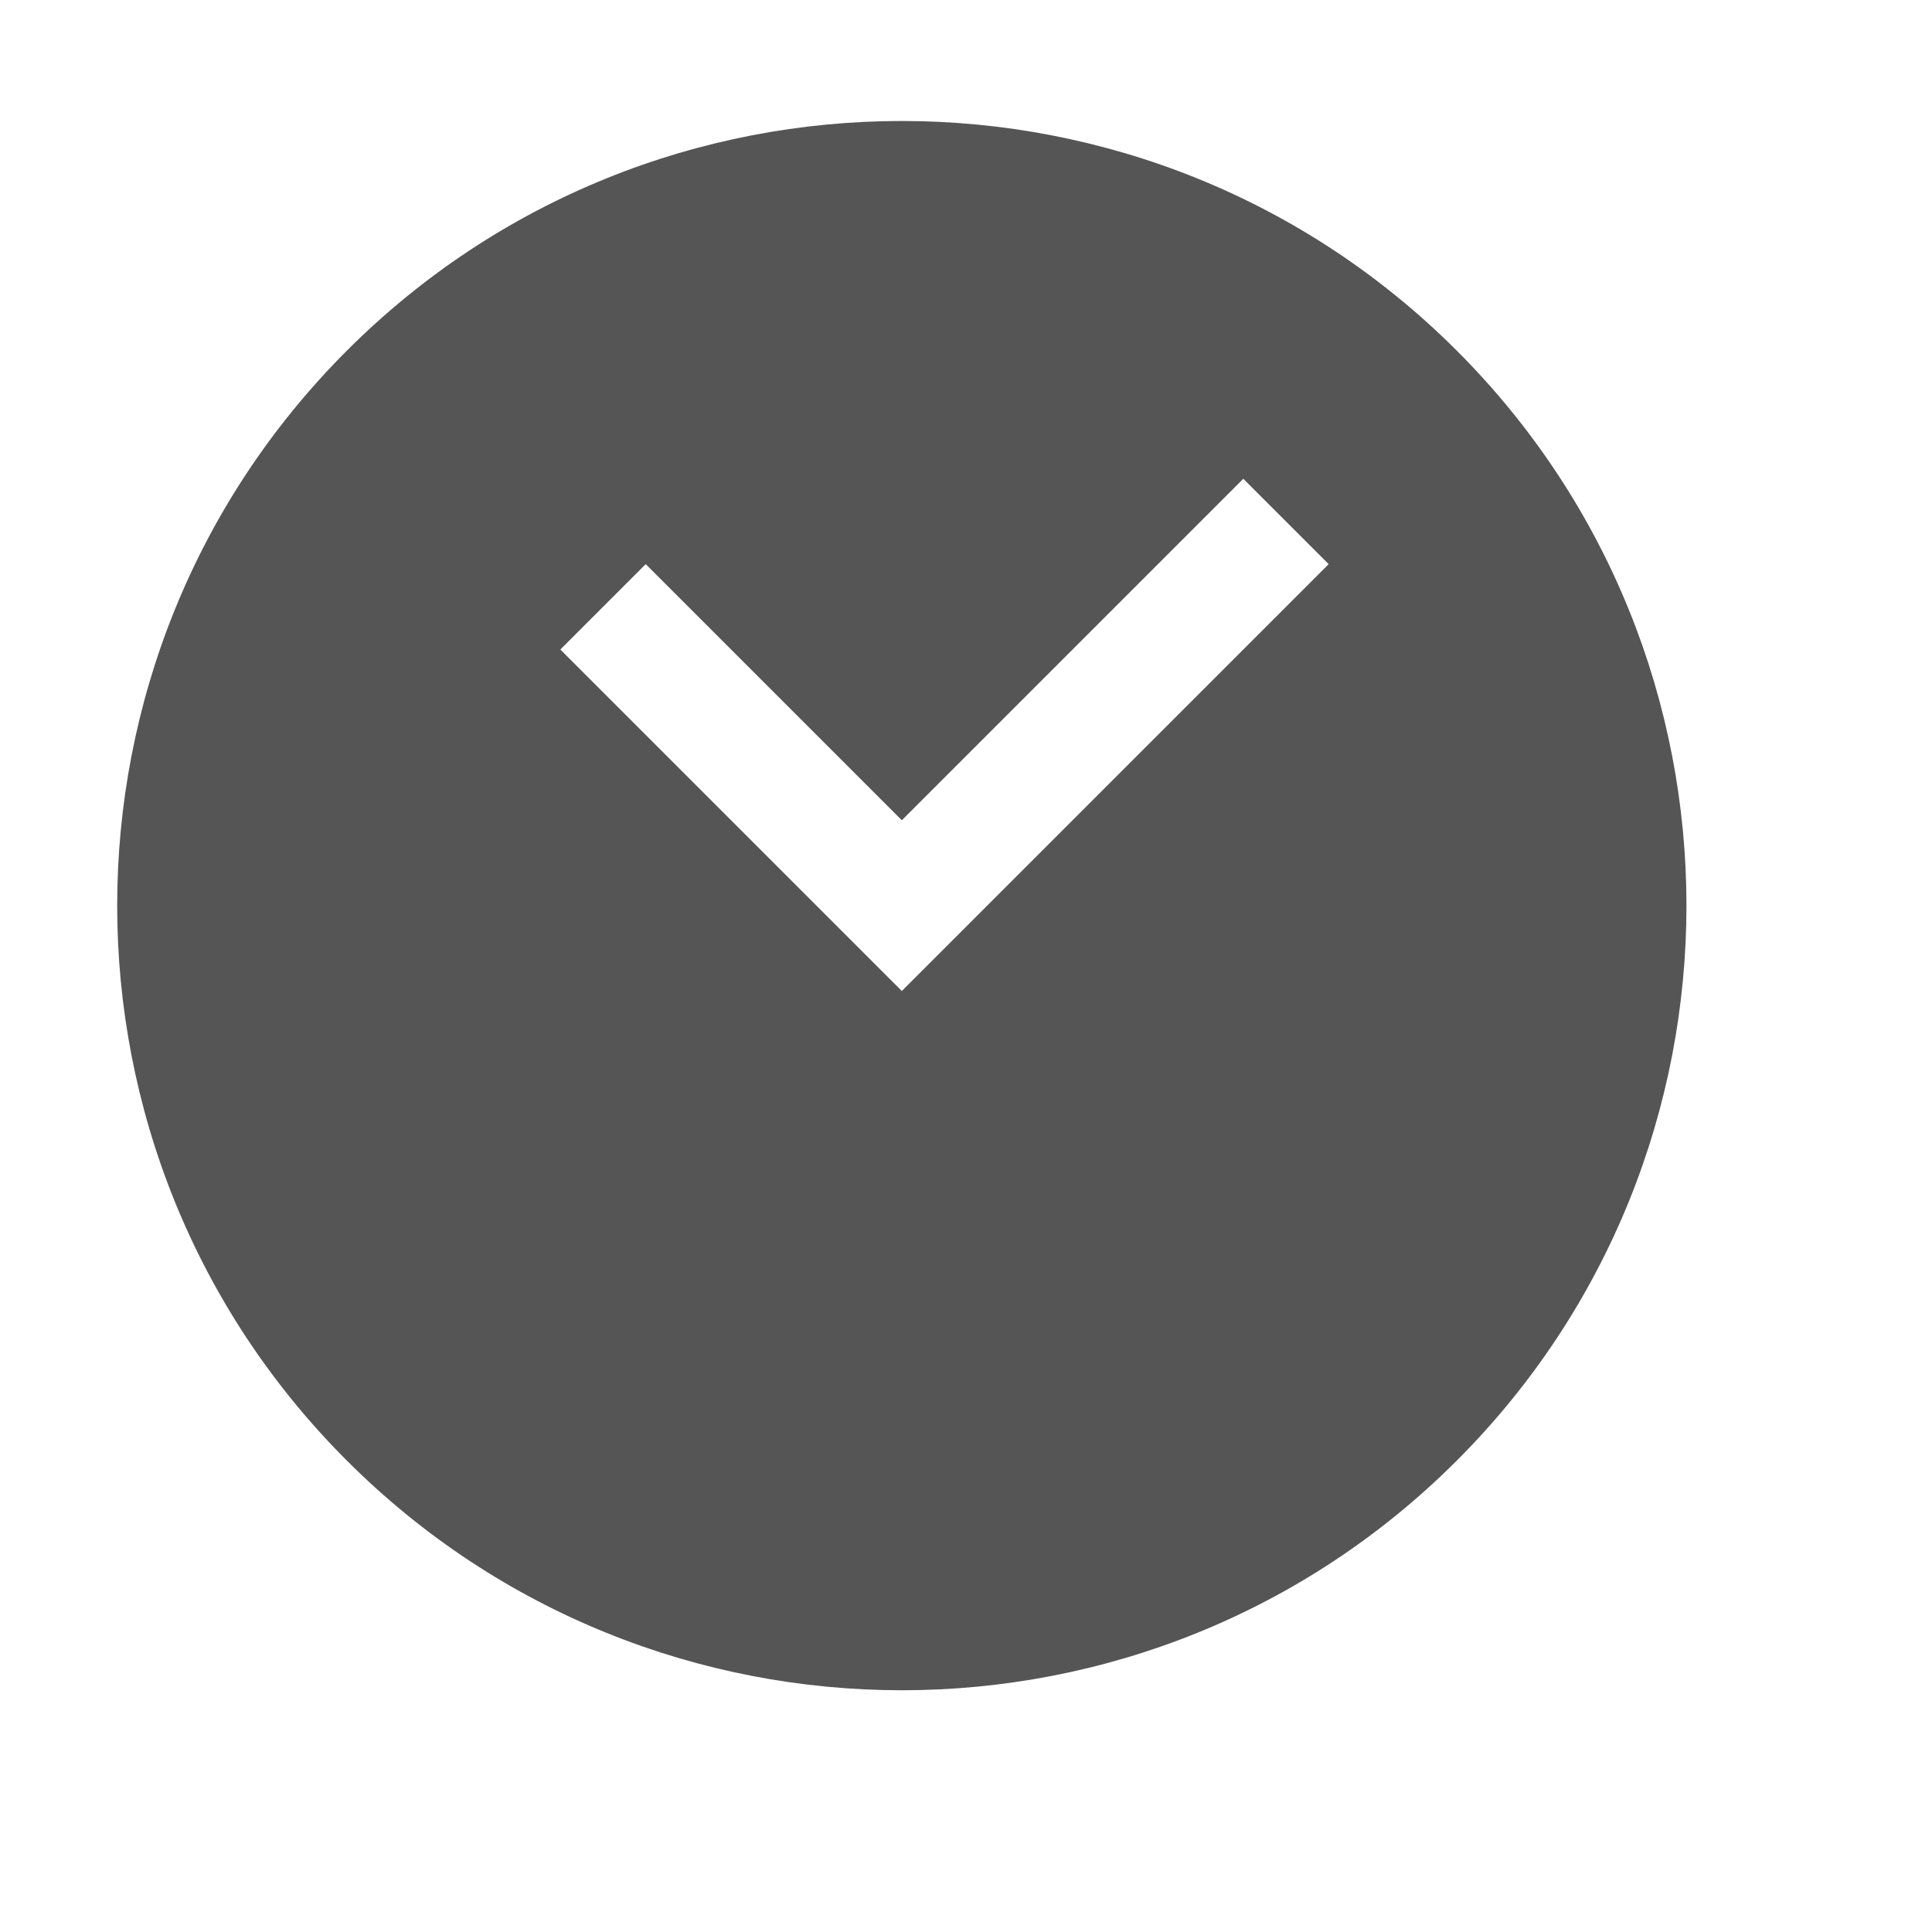
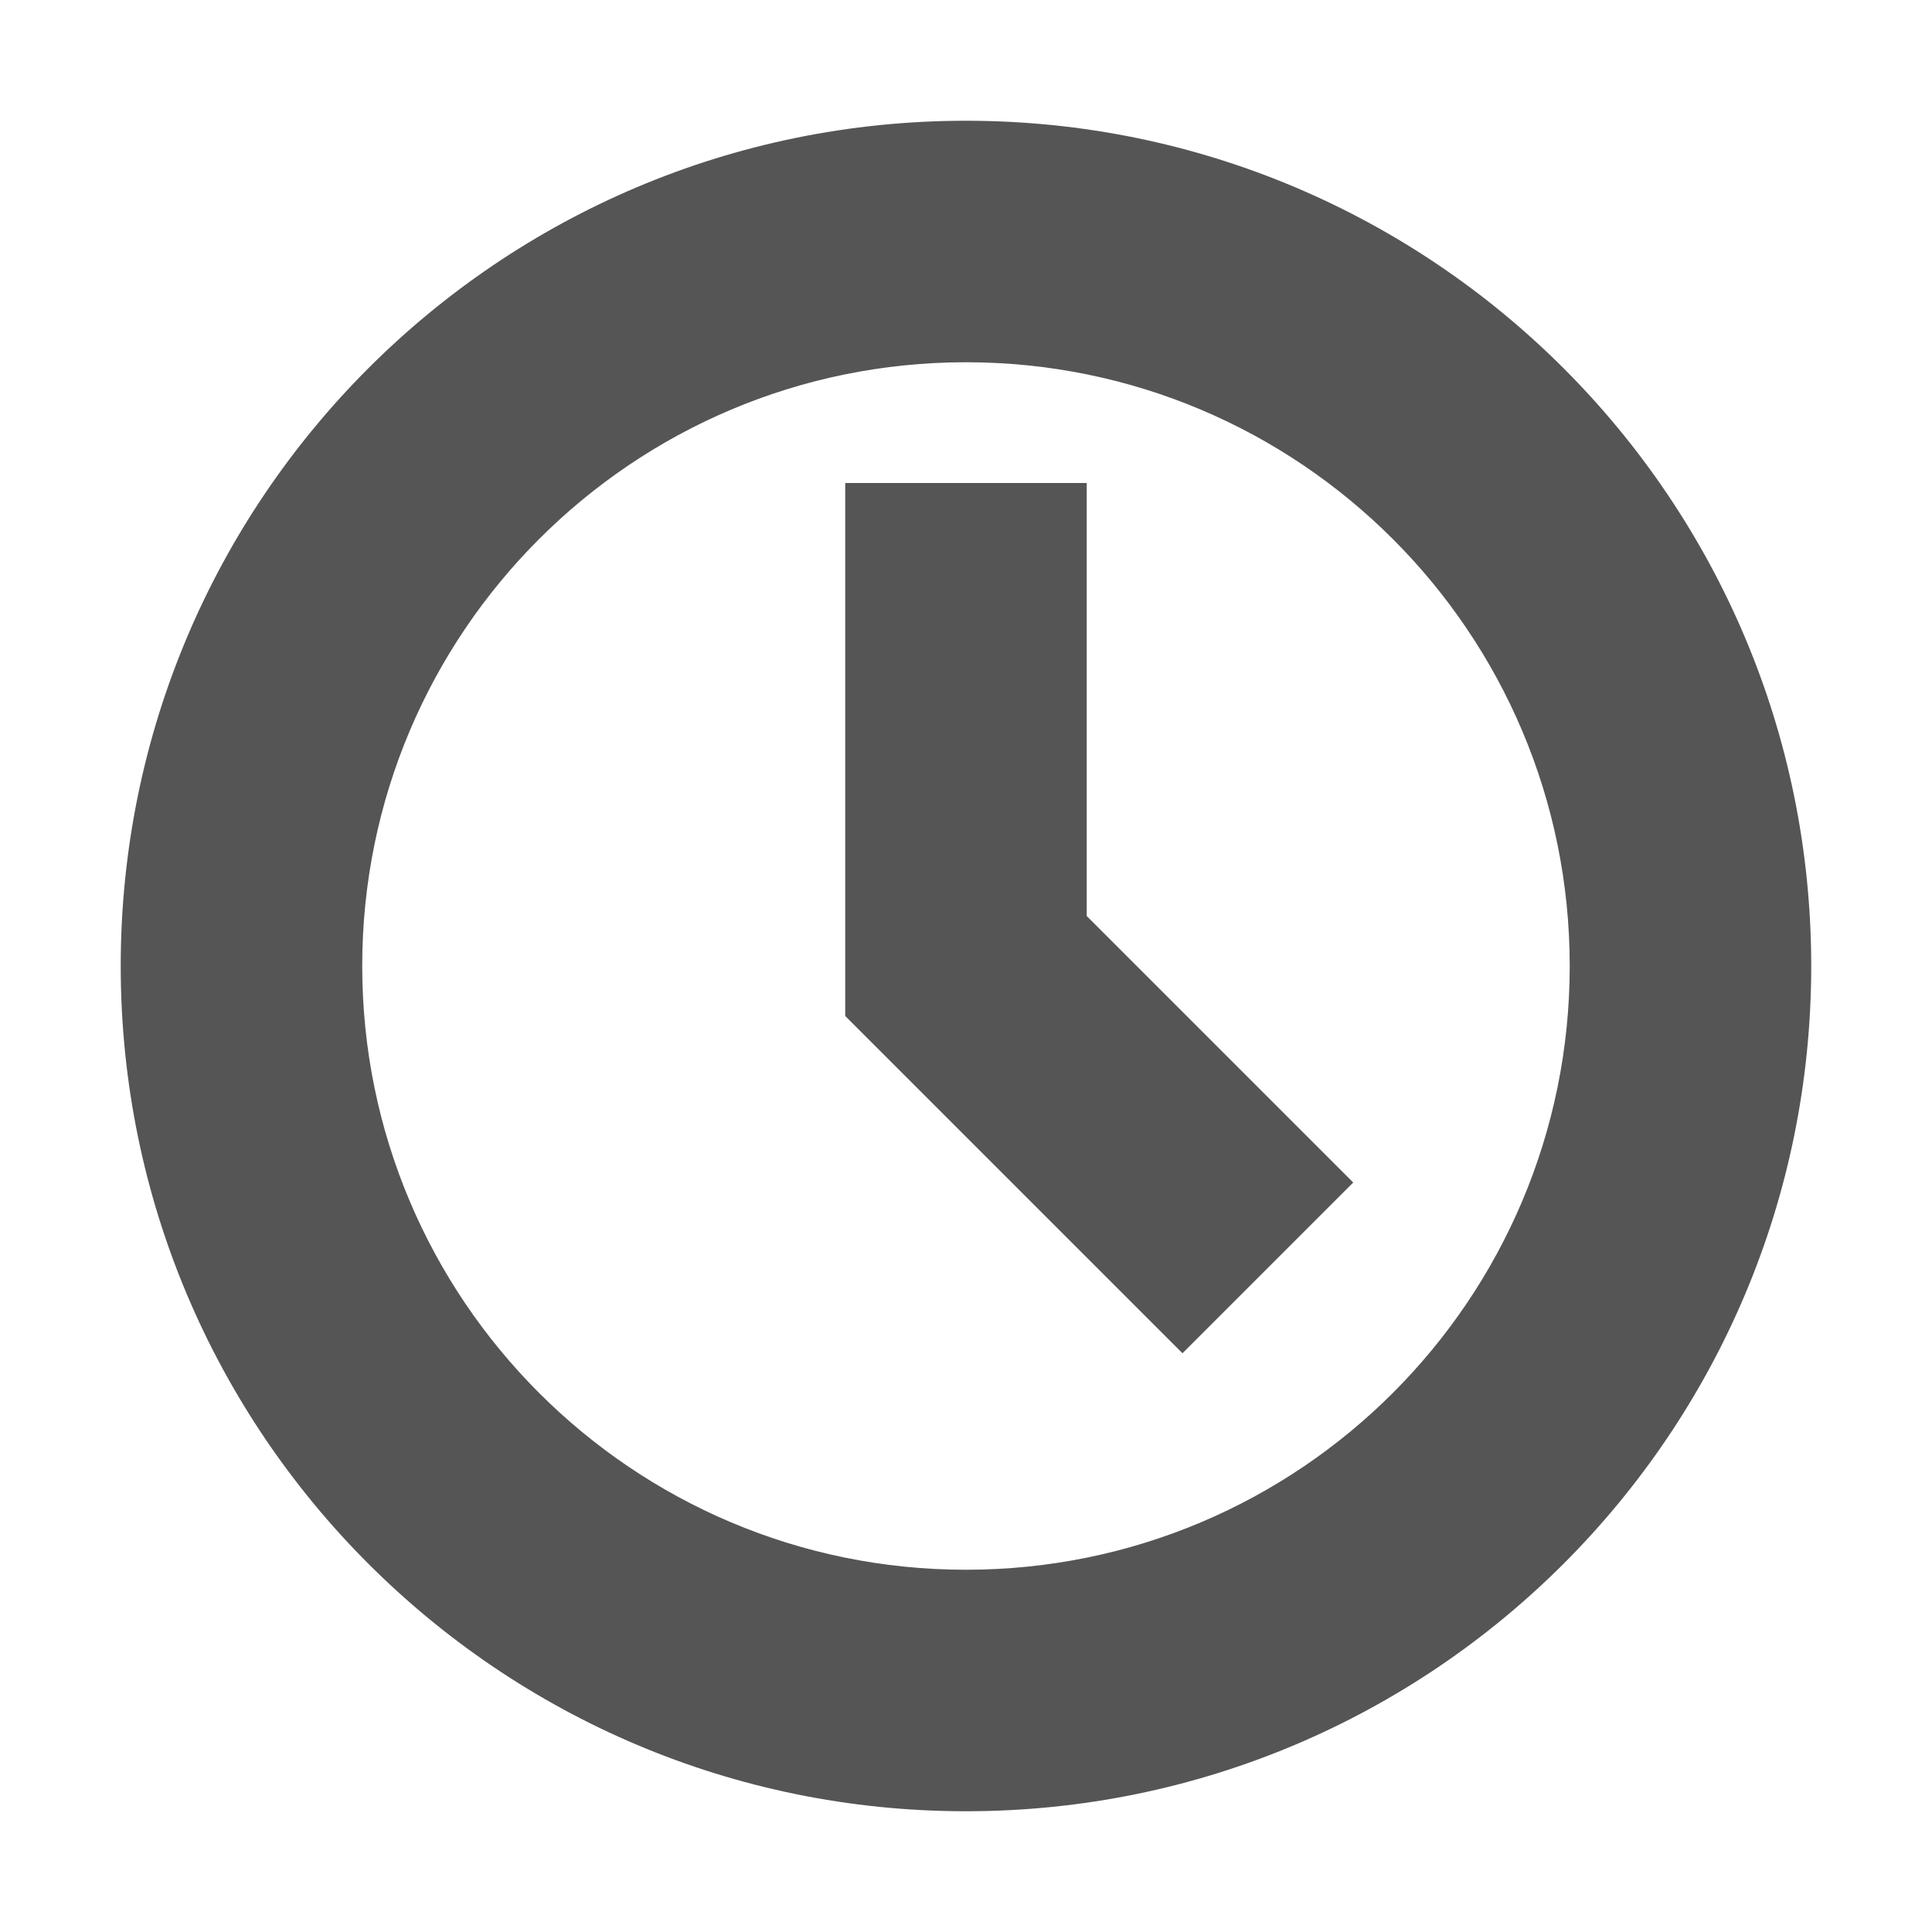
<svg xmlns="http://www.w3.org/2000/svg" xmlns:ns1="http://www.openswatchbook.org/uri/2009/osb" height="16" id="svg7384" style="enable-background:new" version="1.1" width="16">
  <defs id="defs7386">
    <linearGradient id="linearGradient5606" ns1:paint="solid">
      <stop id="stop5608" offset="0" style="stop-color:#000000;stop-opacity:1;" />
    </linearGradient>
    <filter id="filter7554" style="color-interpolation-filters:sRGB">
      <feBlend id="feBlend7556" in2="BackgroundImage" mode="darken" />
    </filter>
  </defs>
-   <g id="layer9" style="display:inline" transform="translate(-265.0315,-22)" />
-   <g id="layer10" style="display:inline;filter:url(#filter7554)" transform="translate(-265.0315,-22)" />
-   <g id="layer1" style="display:inline" transform="translate(-24.03126,-639)" />
-   <g id="layer14" style="display:inline" transform="translate(-265.0315,-22)" />
-   <g id="layer15" style="display:inline" transform="translate(-265.0315,-22)" />
-   <g id="g71291" style="display:inline" transform="translate(-265.0315,-22)" />
-   <g id="layer2" style="display:inline" transform="translate(-24.03126,-489)" />
-   <g id="g6058" style="display:inline" transform="translate(-24.03126,-489)" />
-   <g id="layer12" style="display:inline" transform="translate(-265.0315,-22)">
-     <path d="m 277.096,24.904 c -2.535,-2.535 -6.656,-2.537 -9.192,0 -2.537,2.537 -2.535,6.658 0,9.192 2.535,2.535 6.656,2.537 9.192,0 2.537,-2.537 2.535,-6.658 0,-9.192 z m -1.768,1.061 0.707,0.707 L 273.207,29.5 272.5,30.207 271.793,29.5 l -2.121,-2.121 0.707,-0.707 2.121,2.121 z" id="path6187" style="fill:#555555;fill-opacity:1;stroke:none" />
+   <g id="layer9" style="display:inline" transform="translate(-265.0002,-22)" />
+   <g id="layer10" style="display:inline;filter:url(#filter7554)" transform="translate(-265.0002,-22)" />
+   <g id="layer1" style="display:inline" transform="translate(-24.00001,-639)" />
+   <g id="layer14" style="display:inline" transform="translate(-265.0002,-22)" />
+   <g id="layer15" style="display:inline" transform="translate(-265.0002,-22)" />
+   <g id="g71291" style="display:inline" transform="translate(-265.0002,-22)" />
+   <g id="layer2" style="display:inline" transform="translate(-24.00001,-489)" />
+   <g id="g6058" style="display:inline" transform="translate(-24.00001,-489)" />
+   <g id="layer12" style="display:inline" transform="translate(-265.0002,-22)">
+     <path d="m 273,23 a 7,7 0 0 0 -7,7 7,7 0 0 0 7,7 7,7 0 0 0 7,-7 7,7 0 0 0 -7,-7 z m 0,2 a 5,5 0 0 1 5,5 5,5 0 0 1 -5,5 5,5 0 0 1 -5,-5 5,5 0 0 1 5,-5 z m -1,1 0,4.414 2.793,2.793 1.414,-1.414 -2.207,-2.207 0,-3.586 -2,0 z" id="path6485" style="display:inline;opacity:1;fill:#555555;fill-opacity:1;stroke:none;stroke-width:2;stroke-linecap:round;stroke-linejoin:miter;stroke-miterlimit:4;stroke-dasharray:none;stroke-opacity:1;enable-background:new" />
  </g>
</svg>
